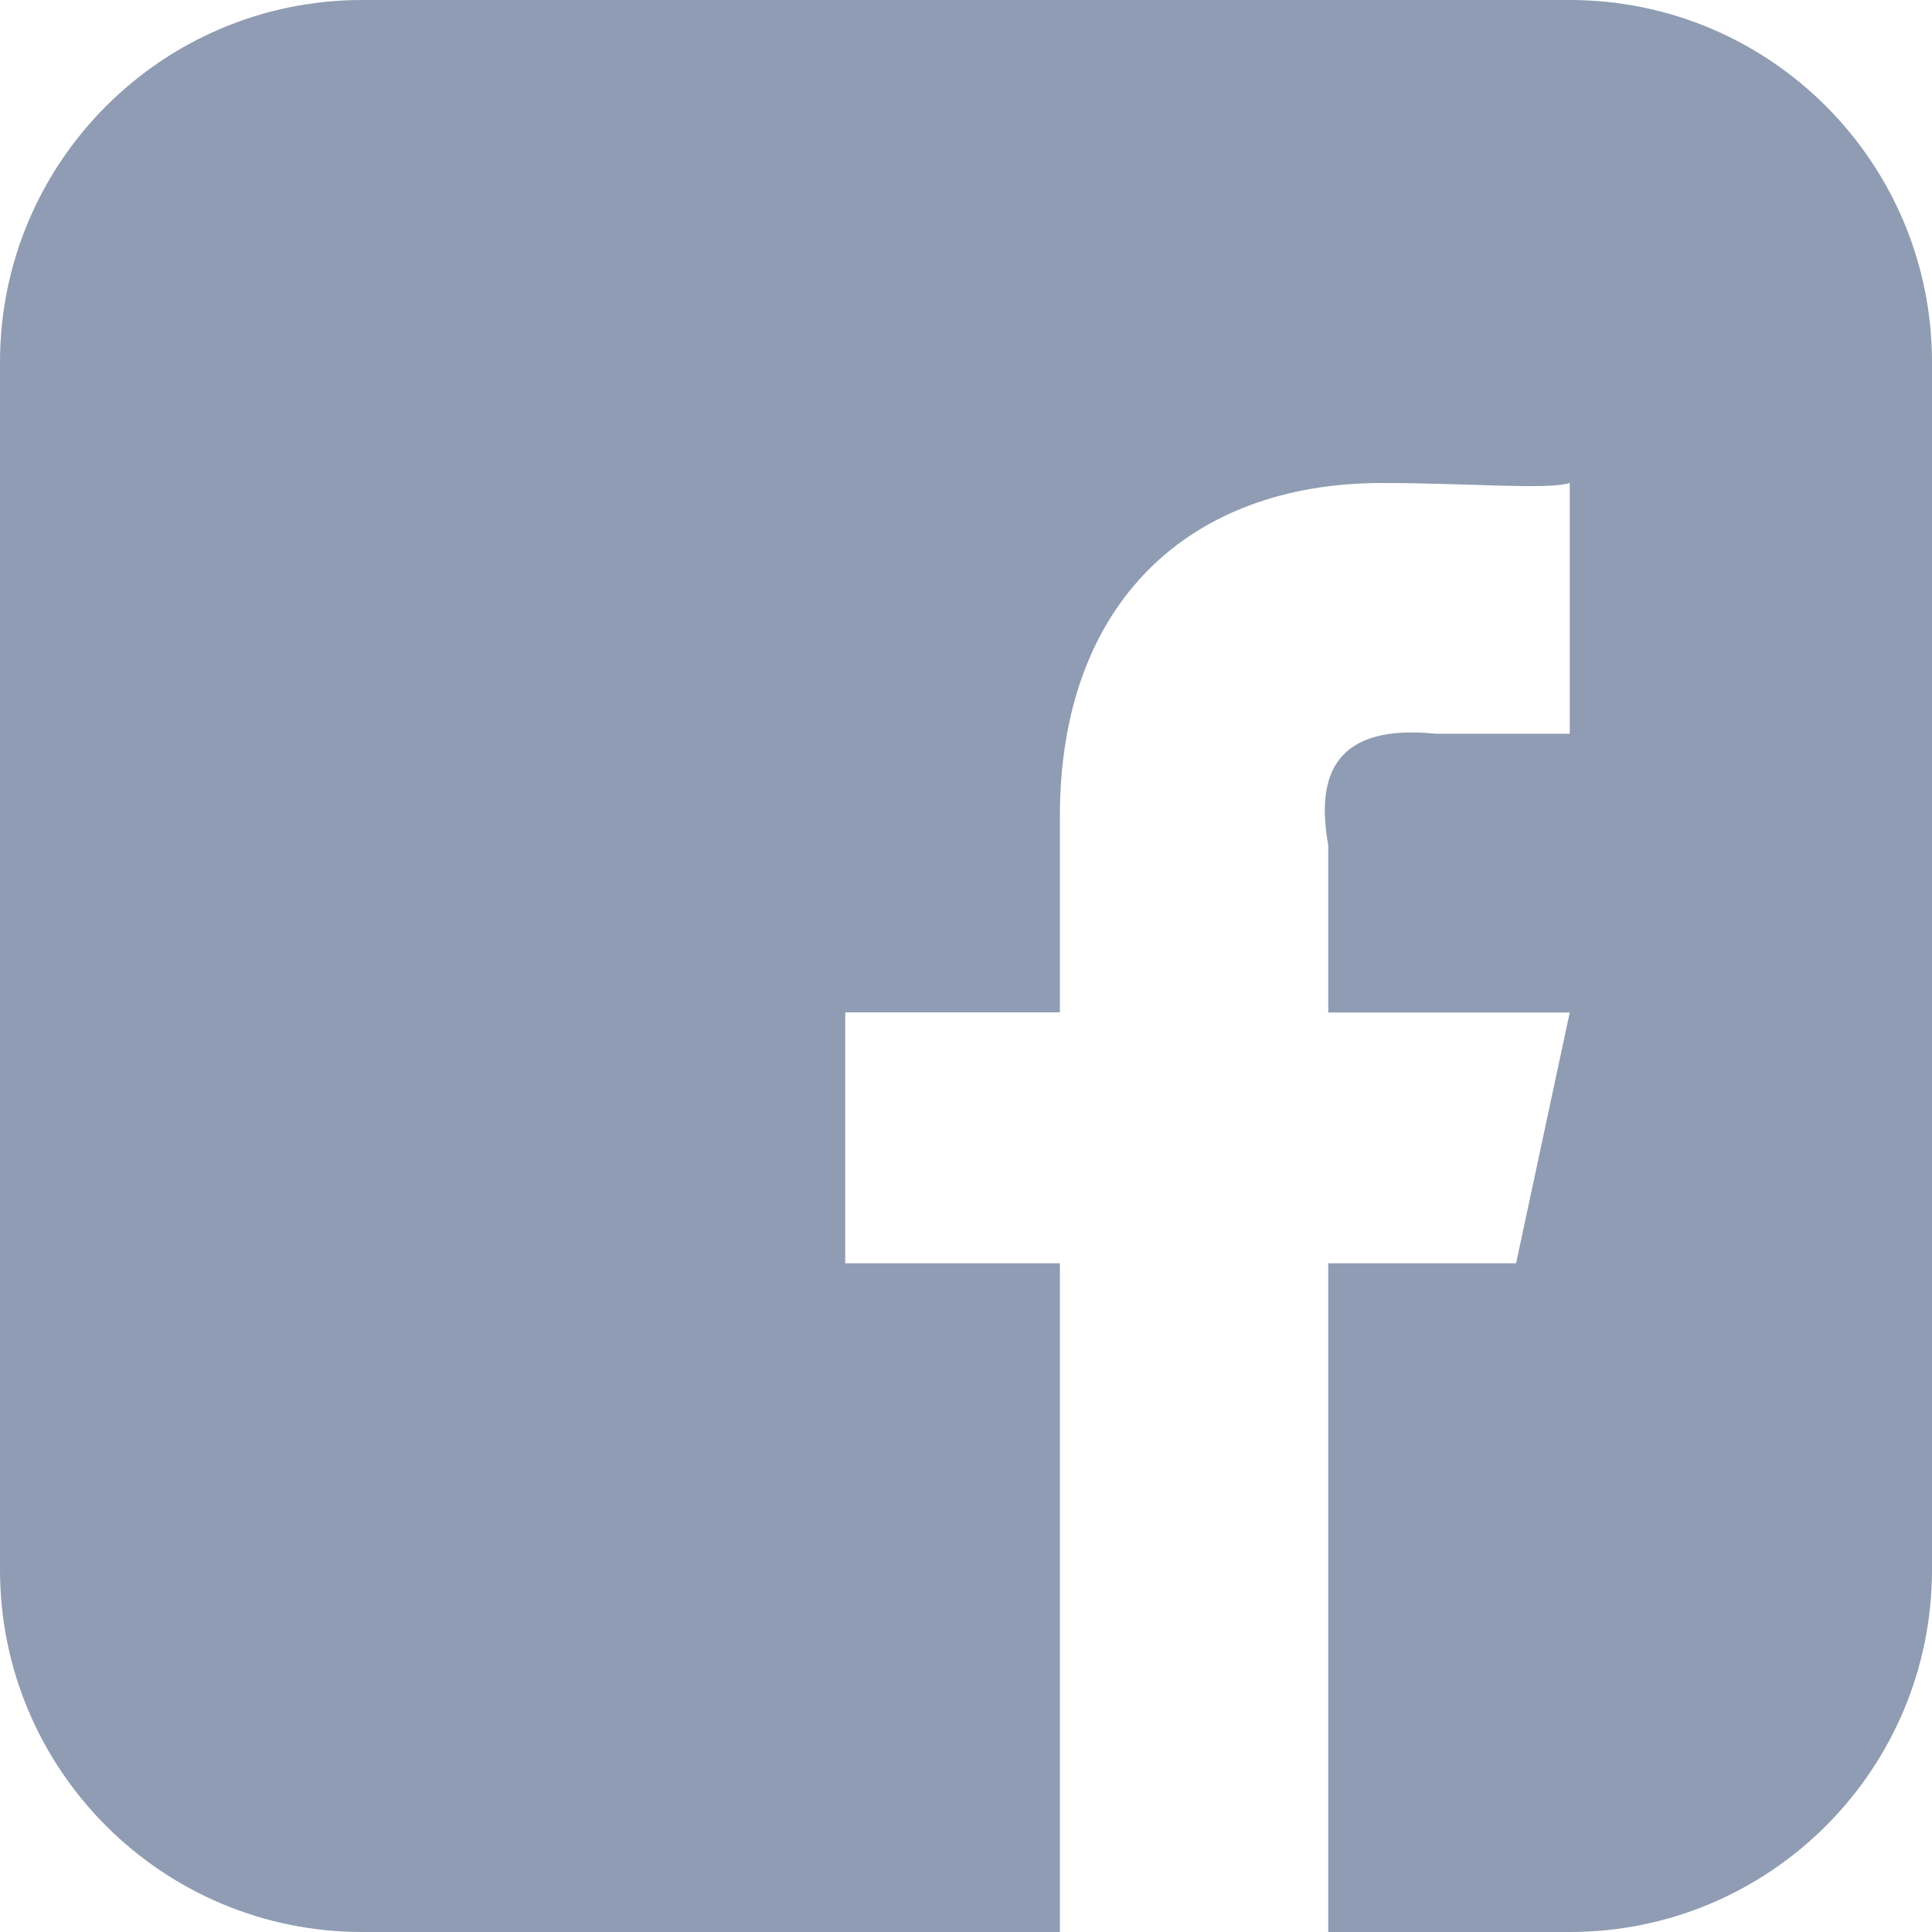
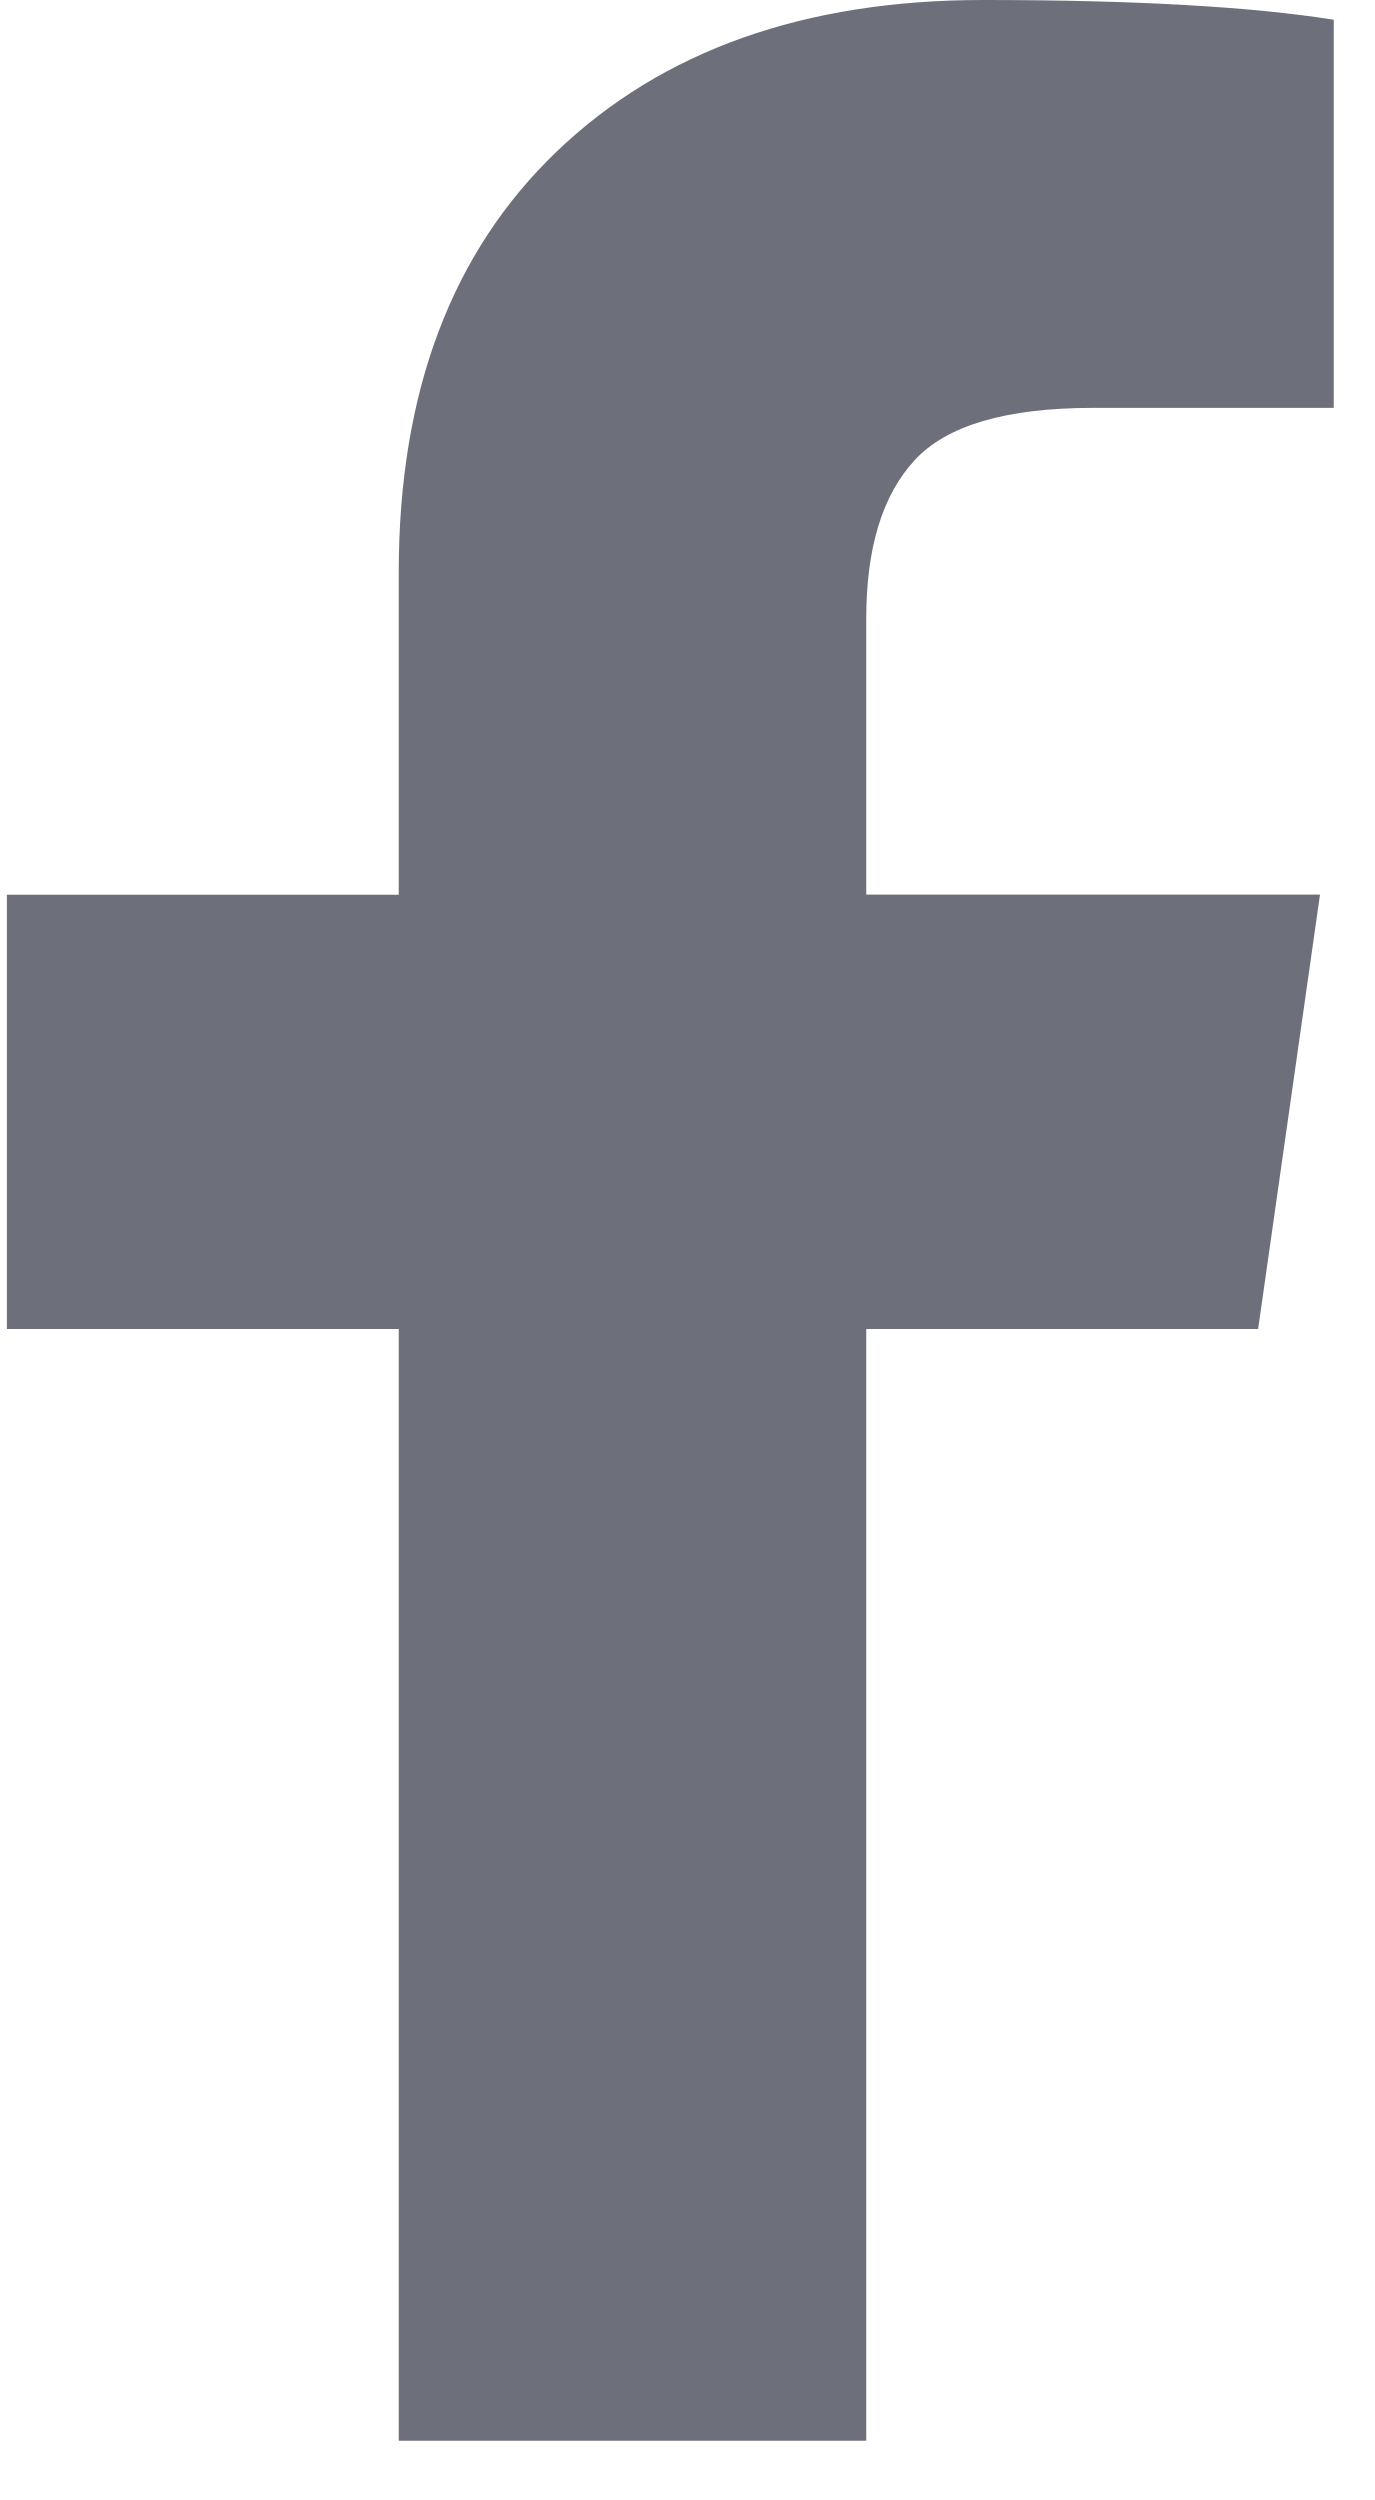
- <svg xmlns="http://www.w3.org/2000/svg" width="22" height="22" viewBox="0 0 22 22">
-   <path fill="#8F9CB3" fill-rule="evenodd" d="M4.125 0h13.75A4.125 4.125 0 0 1 22 4.125v13.75A4.125 4.125 0 0 1 17.875 22H4.125A4.125 4.125 0 0 1 0 17.875V4.125A4.125 4.125 0 0 1 4.125 0zm11 14.385h2.139l.611-2.856h-2.75V9.625c-.145-.807.082-1.385 1.222-1.27h1.528V5.5c-.259.08-1.146 0-2.139 0-2.196 0-3.672 1.367-3.667 3.808v2.22H9.625v2.857h2.444V22h3.056v-7.615z" />
+ <svg xmlns="http://www.w3.org/2000/svg" width="11" height="20" viewBox="0 0 11 20">
+   <path fill="#6D6F7B" fill-rule="nonzero" d="M10.67.158v3.105H8.745c-.697 0-1.173.14-1.43.421-.257.28-.385.702-.385 1.263v2.21h3.63l-.495 3.475H6.93v8.894H3.19v-8.894H.055V7.158H3.19v-2.58c0-1.438.422-2.56 1.265-3.367C5.298.404 6.435 0 7.865 0c1.21 0 2.145.053 2.805.158z" />
</svg>
